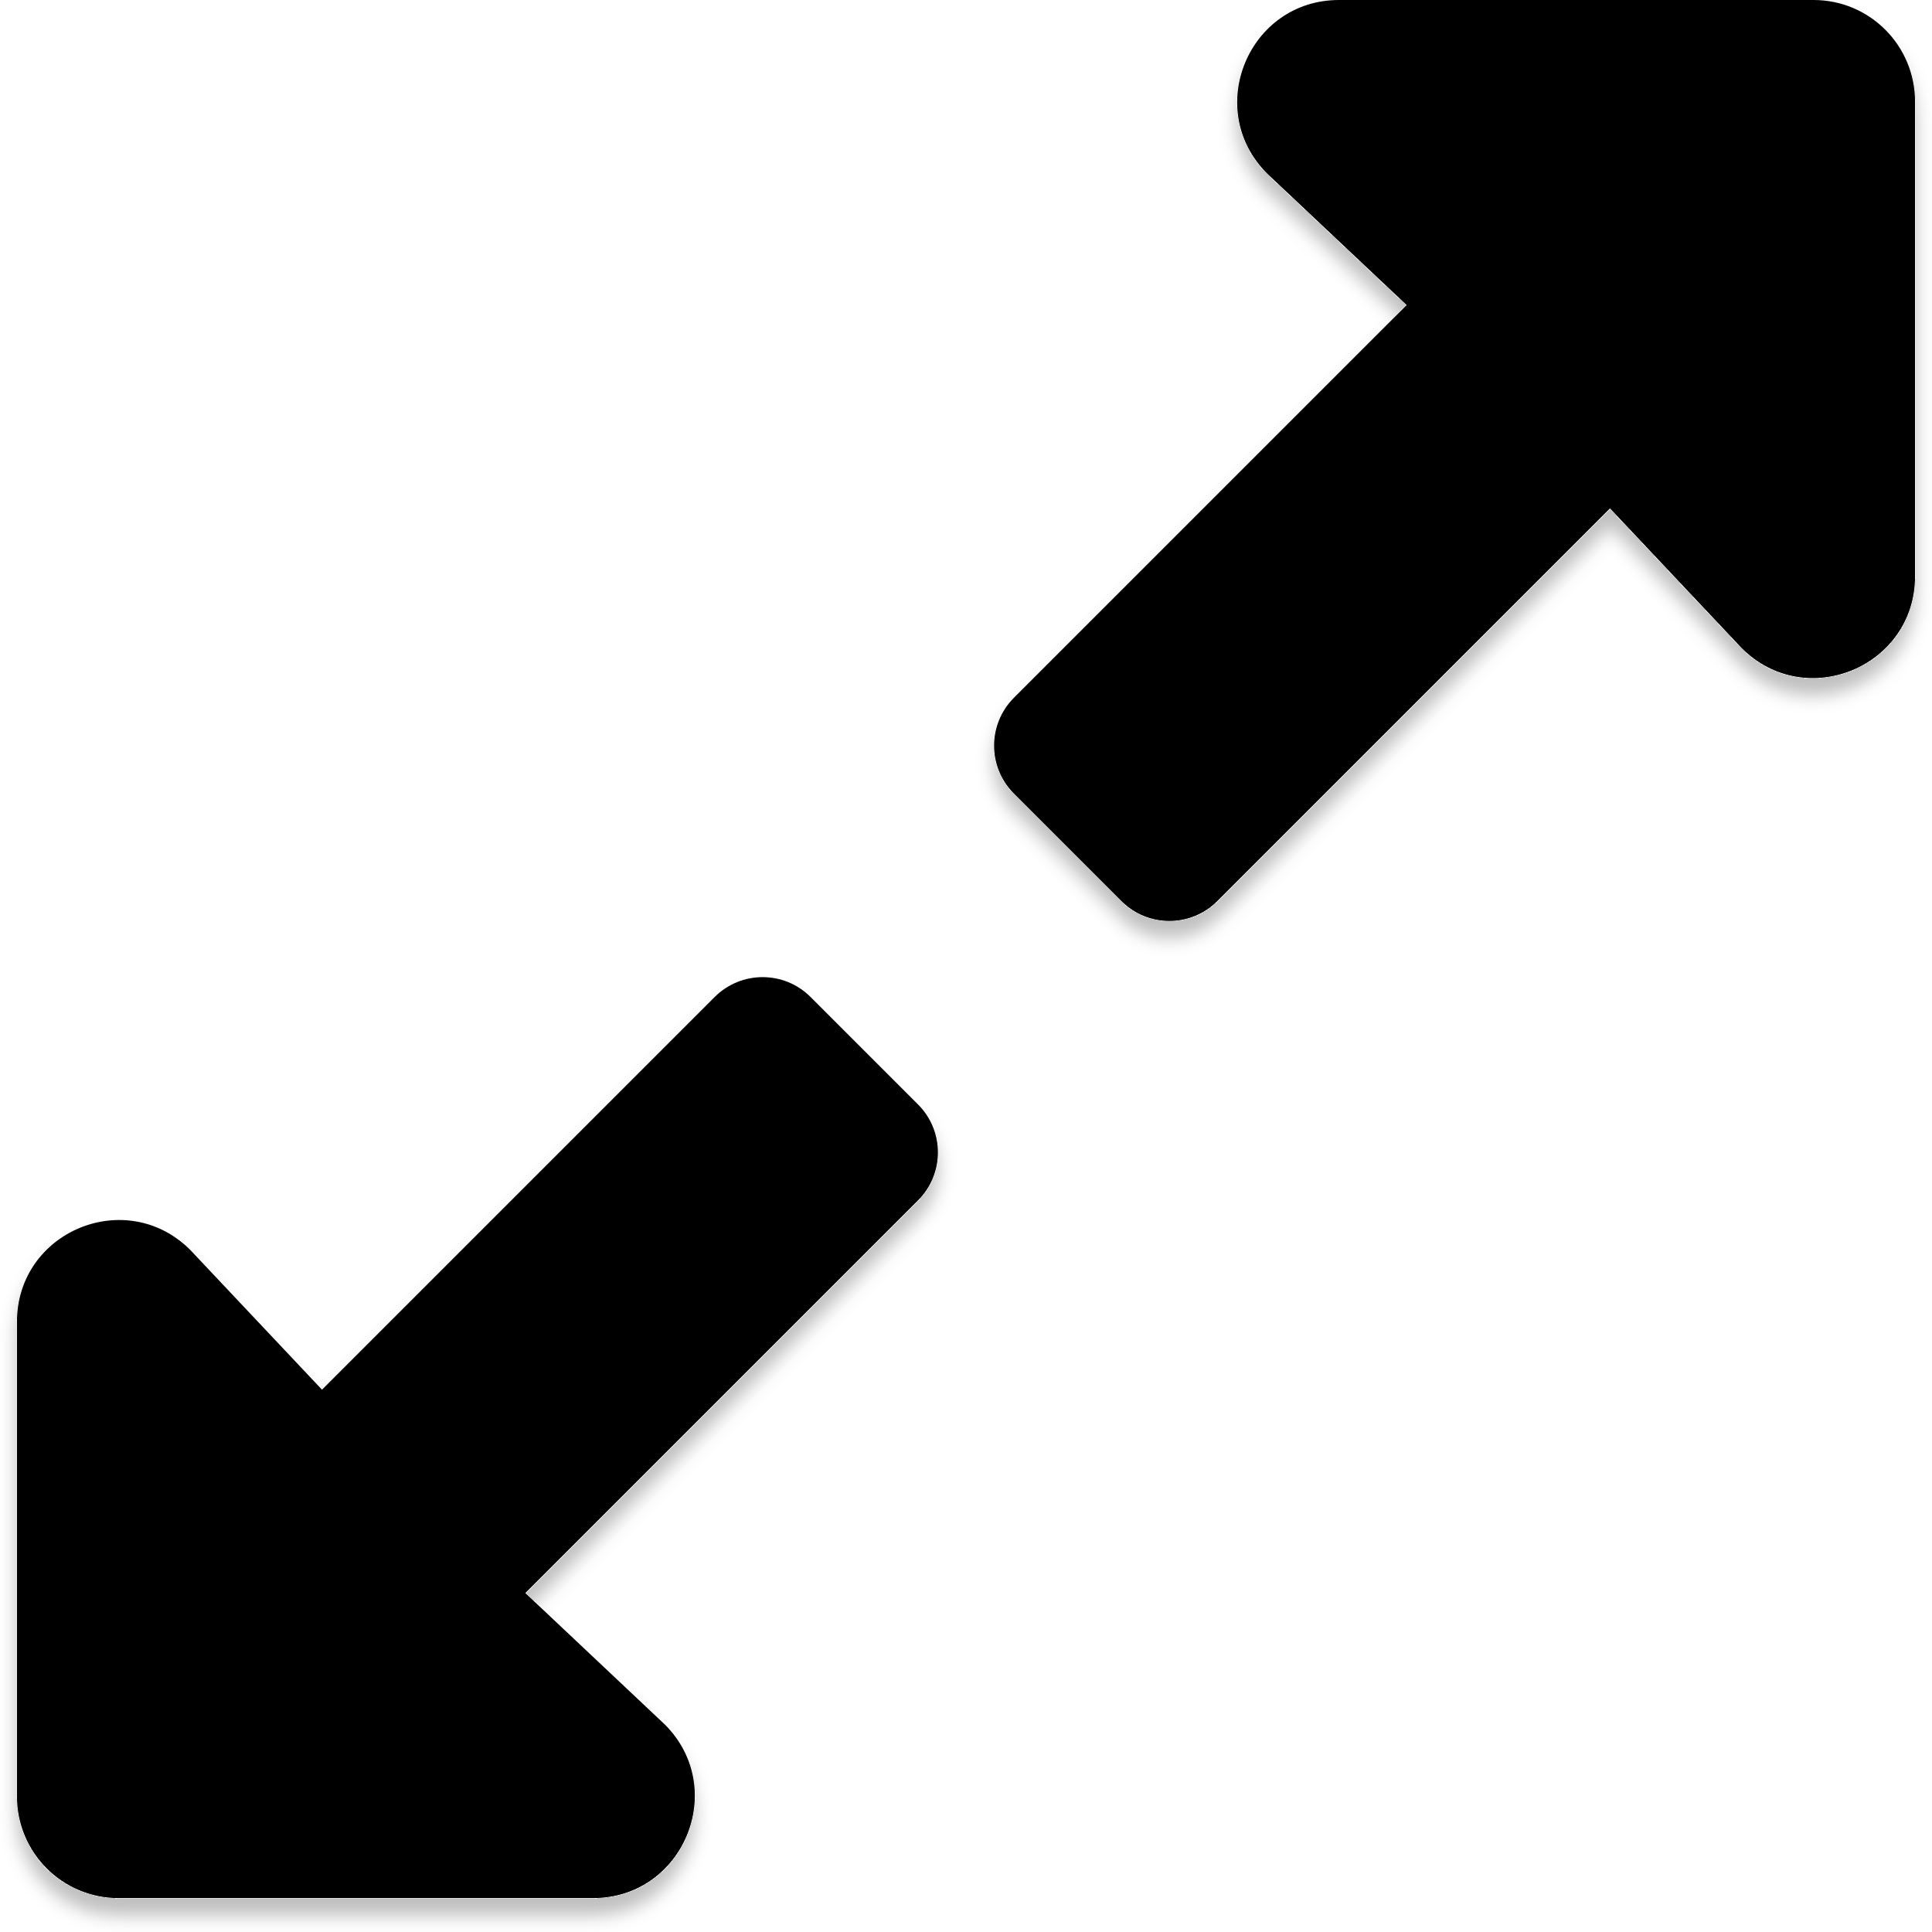
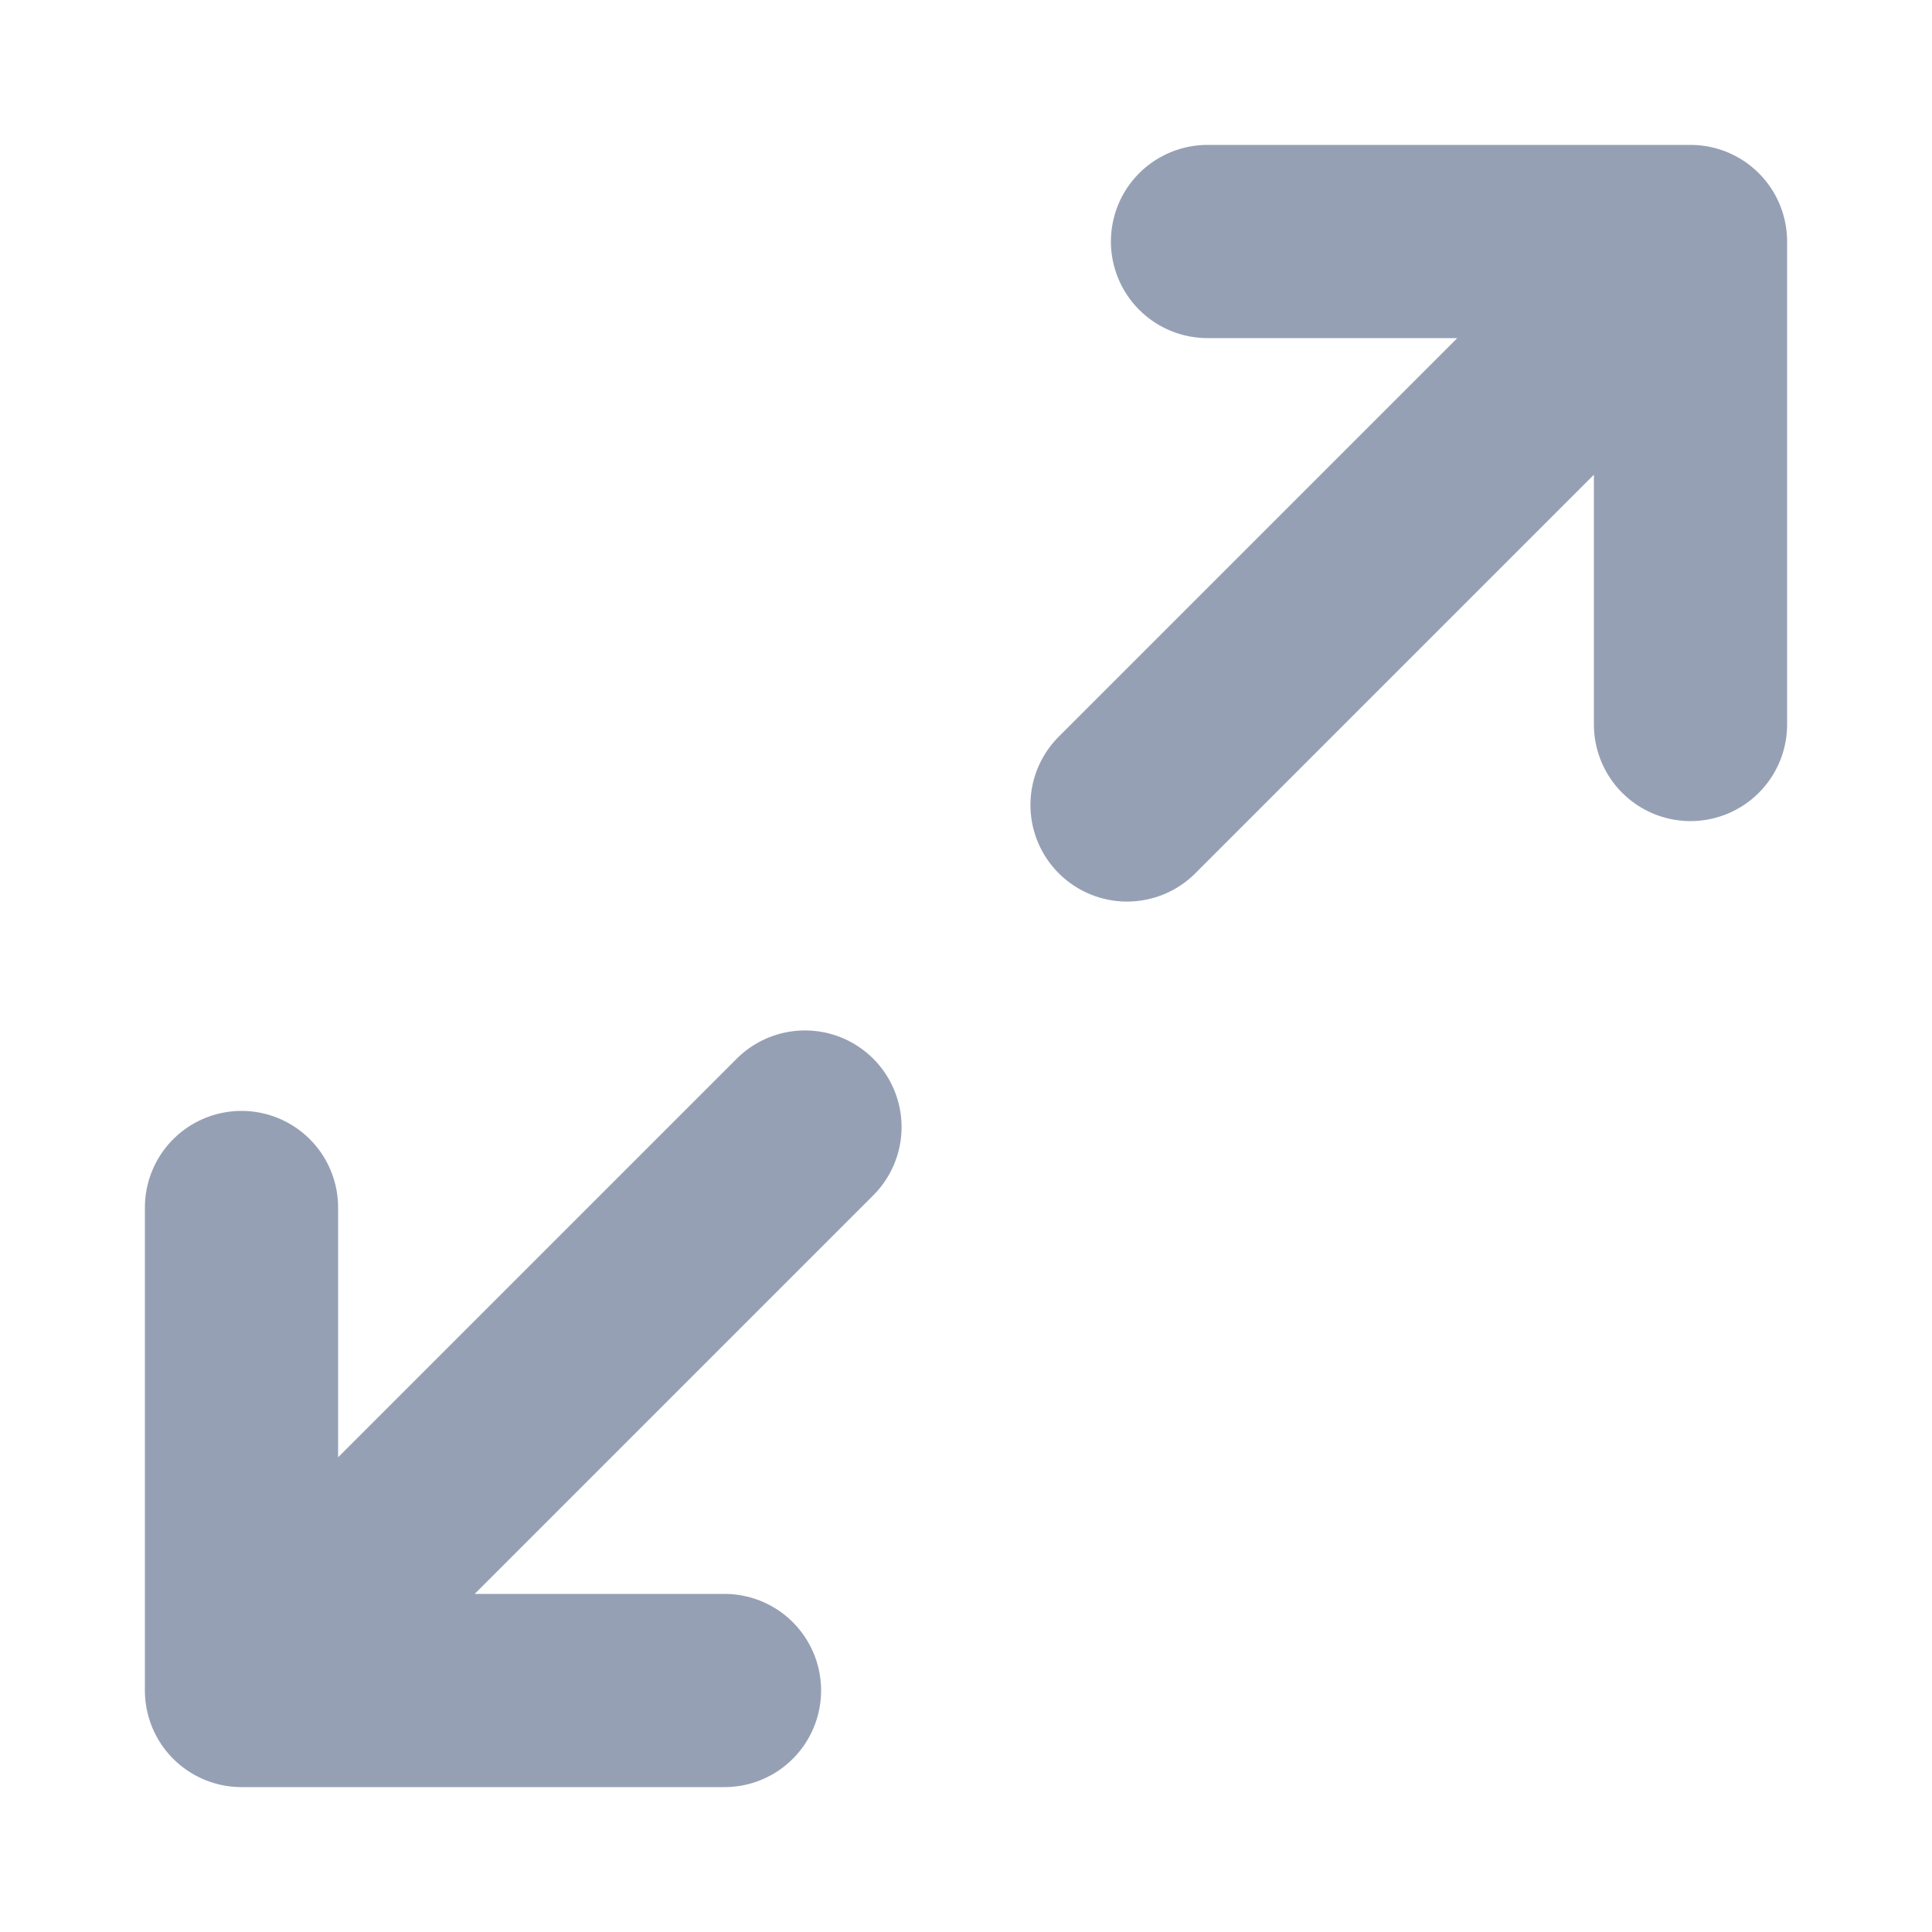
- <svg xmlns="http://www.w3.org/2000/svg" width="456" height="456" viewBox="0 0 456 456" fill="none">
-   <g filter="url(#filter0_d_1689_8)">
-     <path d="M216.686 283.314L124 376L156.922 407.029C172.042 422.149 161.334 448 139.952 448H27.952C14.697 448 4 437.255 4 424V312C4 290.618 29.803 279.91 44.922 295.029L76 328L168.686 235.314C174.934 229.066 185.065 229.066 191.313 235.314L216.686 260.687C222.935 266.935 222.935 277.065 216.686 283.314V283.314ZM239.314 164.686L332 72L299.078 40.971C283.958 25.851 294.666 0 316.048 0H428.048C441.303 0 452 10.745 452 24V136C452 157.382 426.197 168.09 411.078 152.971L380 120L287.314 212.686C281.066 218.934 270.935 218.934 264.687 212.686L239.314 187.313C233.065 181.065 233.065 170.935 239.314 164.686V164.686Z" fill="black" />
-   </g>
-   <defs>
-     <filter id="filter0_d_1689_8" x="0" y="0" width="456" height="456" filterUnits="userSpaceOnUse" color-interpolation-filters="sRGB">
-       <feFlood flood-opacity="0" result="BackgroundImageFix" />
-       <feColorMatrix in="SourceAlpha" type="matrix" values="0 0 0 0 0 0 0 0 0 0 0 0 0 0 0 0 0 0 127 0" result="hardAlpha" />
-       <feOffset dy="4" />
-       <feGaussianBlur stdDeviation="2" />
-       <feComposite in2="hardAlpha" operator="out" />
-       <feColorMatrix type="matrix" values="0 0 0 0 0 0 0 0 0 0 0 0 0 0 0 0 0 0 0.25 0" />
-       <feBlend mode="normal" in2="BackgroundImageFix" result="effect1_dropShadow_1689_8" />
-       <feBlend mode="normal" in="SourceGraphic" in2="effect1_dropShadow_1689_8" result="shape" />
-     </filter>
-   </defs>
+ <svg xmlns="http://www.w3.org/2000/svg" width="20" height="20" viewBox="0 0 20 20" fill="none">
+   <path d="M12.5 2.5H17.5M17.5 2.5V7.5M17.5 2.5L11.667 8.333M7.5 17.5H2.5M2.5 17.5V12.5M2.5 17.5L8.333 11.667" stroke="#96A0B5" stroke-width="2" stroke-linecap="round" stroke-linejoin="round" />
</svg>
